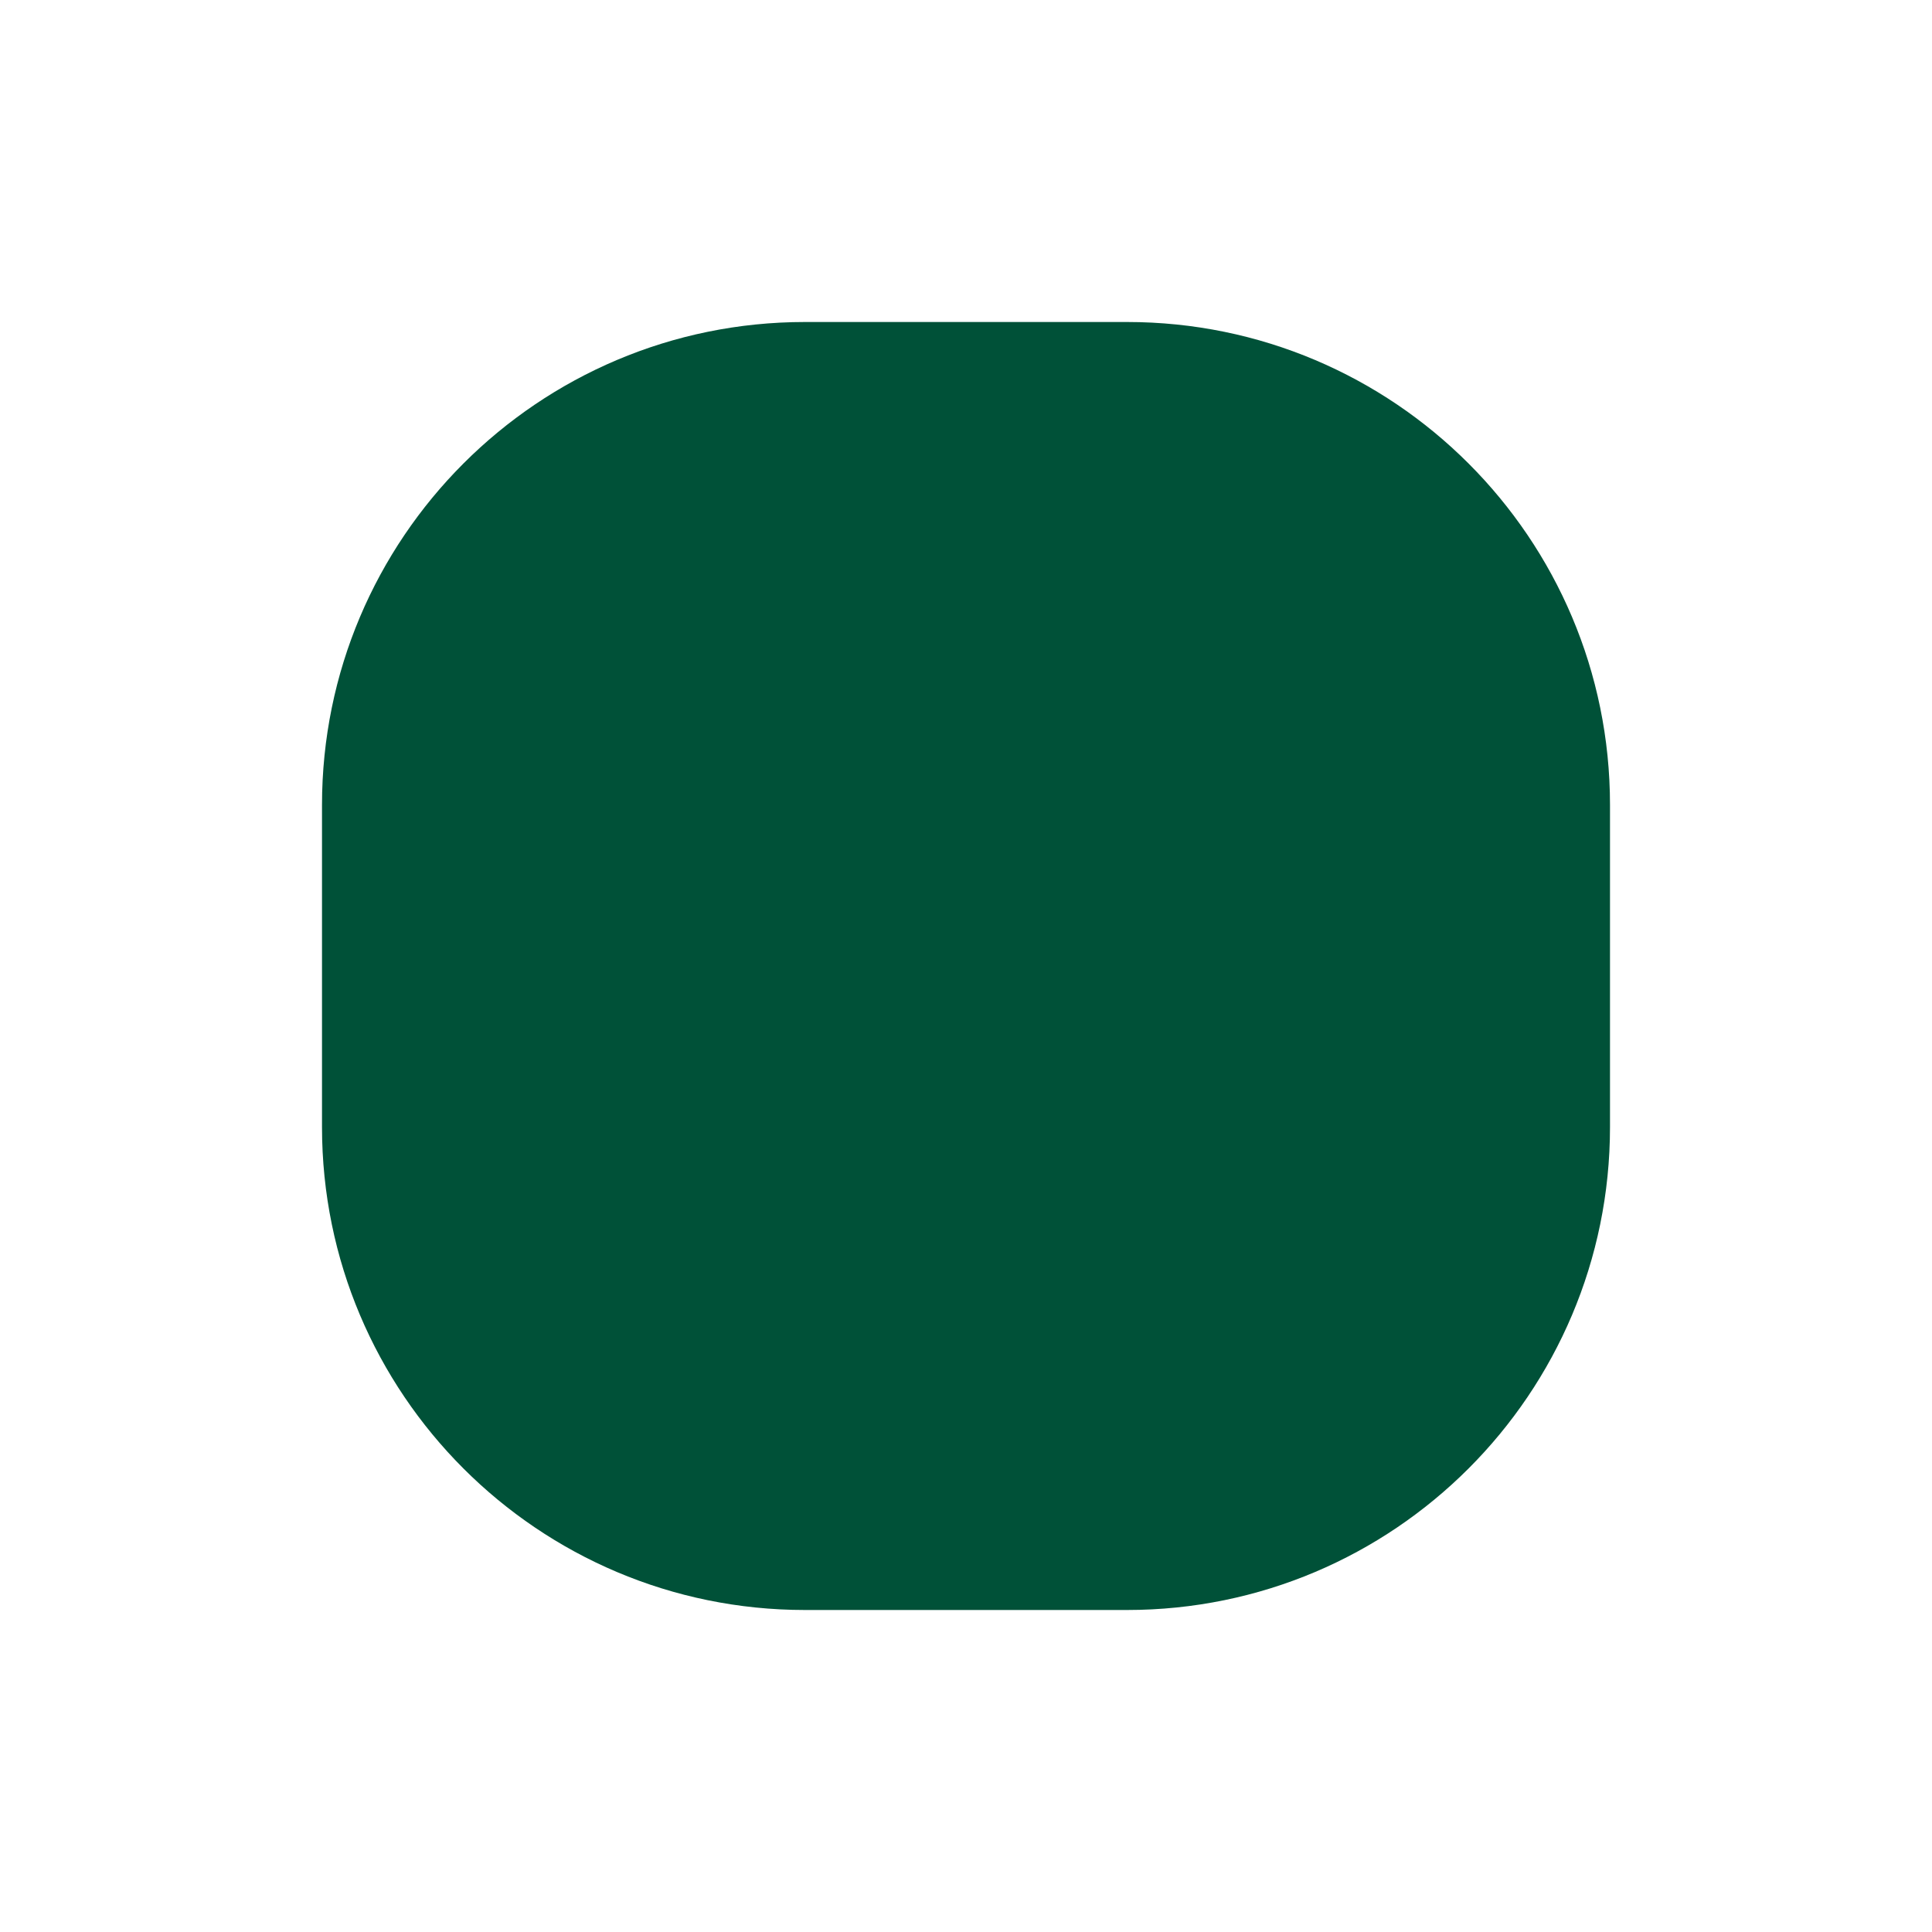
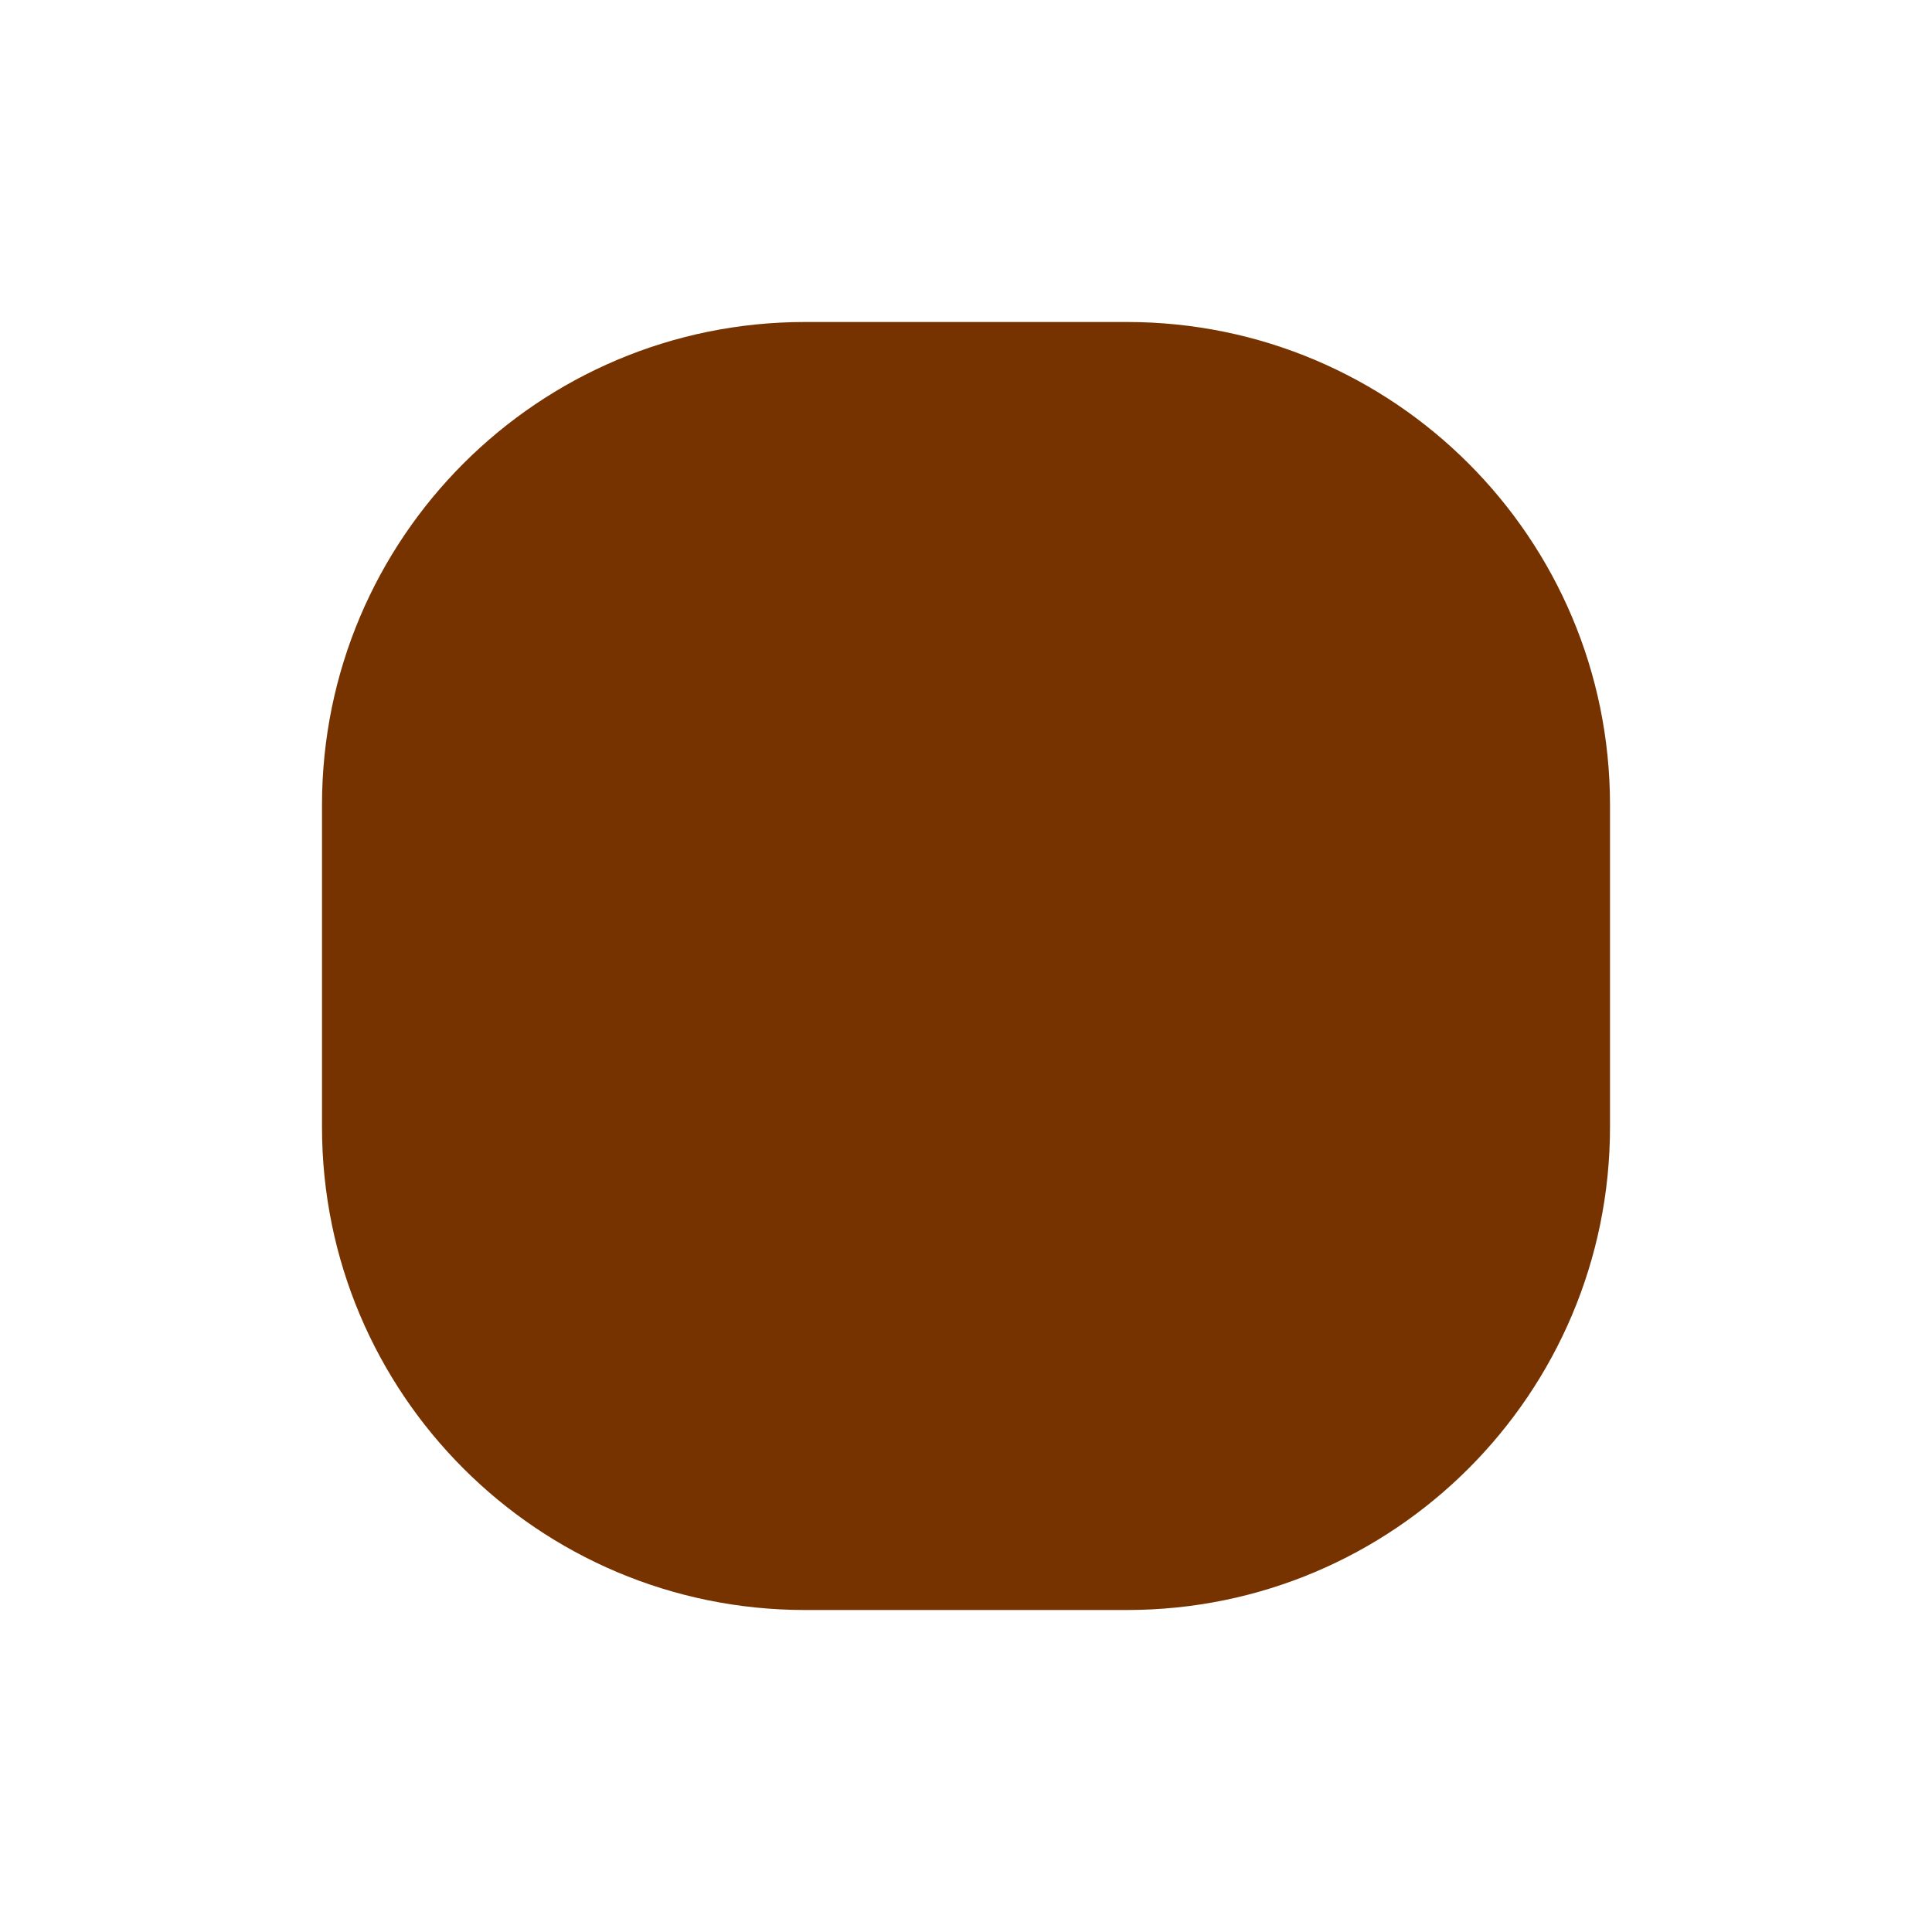
<svg xmlns="http://www.w3.org/2000/svg" width="30" height="30" version="1.1" id="svg6" viewBox="0 0 60 60">
  <defs id="defs10">
    </defs>
-   <path id="svg_1" width="40" height="40" x="10" y="10" fill="#015ad7" stroke="#000000" stroke-width="0" rx="0" d="m 25,10 h 10 a 15,15 45 0 1 15,15 v 10 a 15,15 135 0 1 -15,15 h -10 a 15,15 45 0 1 -15,-15 v -10 a 15,15 135 0 1 15,-15 z" style="fill:#005138;fill-opacity:1" />
+   <path id="svg_1" width="40" height="40" x="10" y="10" fill="#015ad7" stroke="#000000" stroke-width="0" rx="0" d="m 25,10 h 10 a 15,15 45 0 1 15,15 v 10 a 15,15 135 0 1 -15,15 h -10 a 15,15 45 0 1 -15,-15 v -10 a 15,15 135 0 1 15,-15 z" style="fill:#763300;fill-opacity:1" />
</svg>
